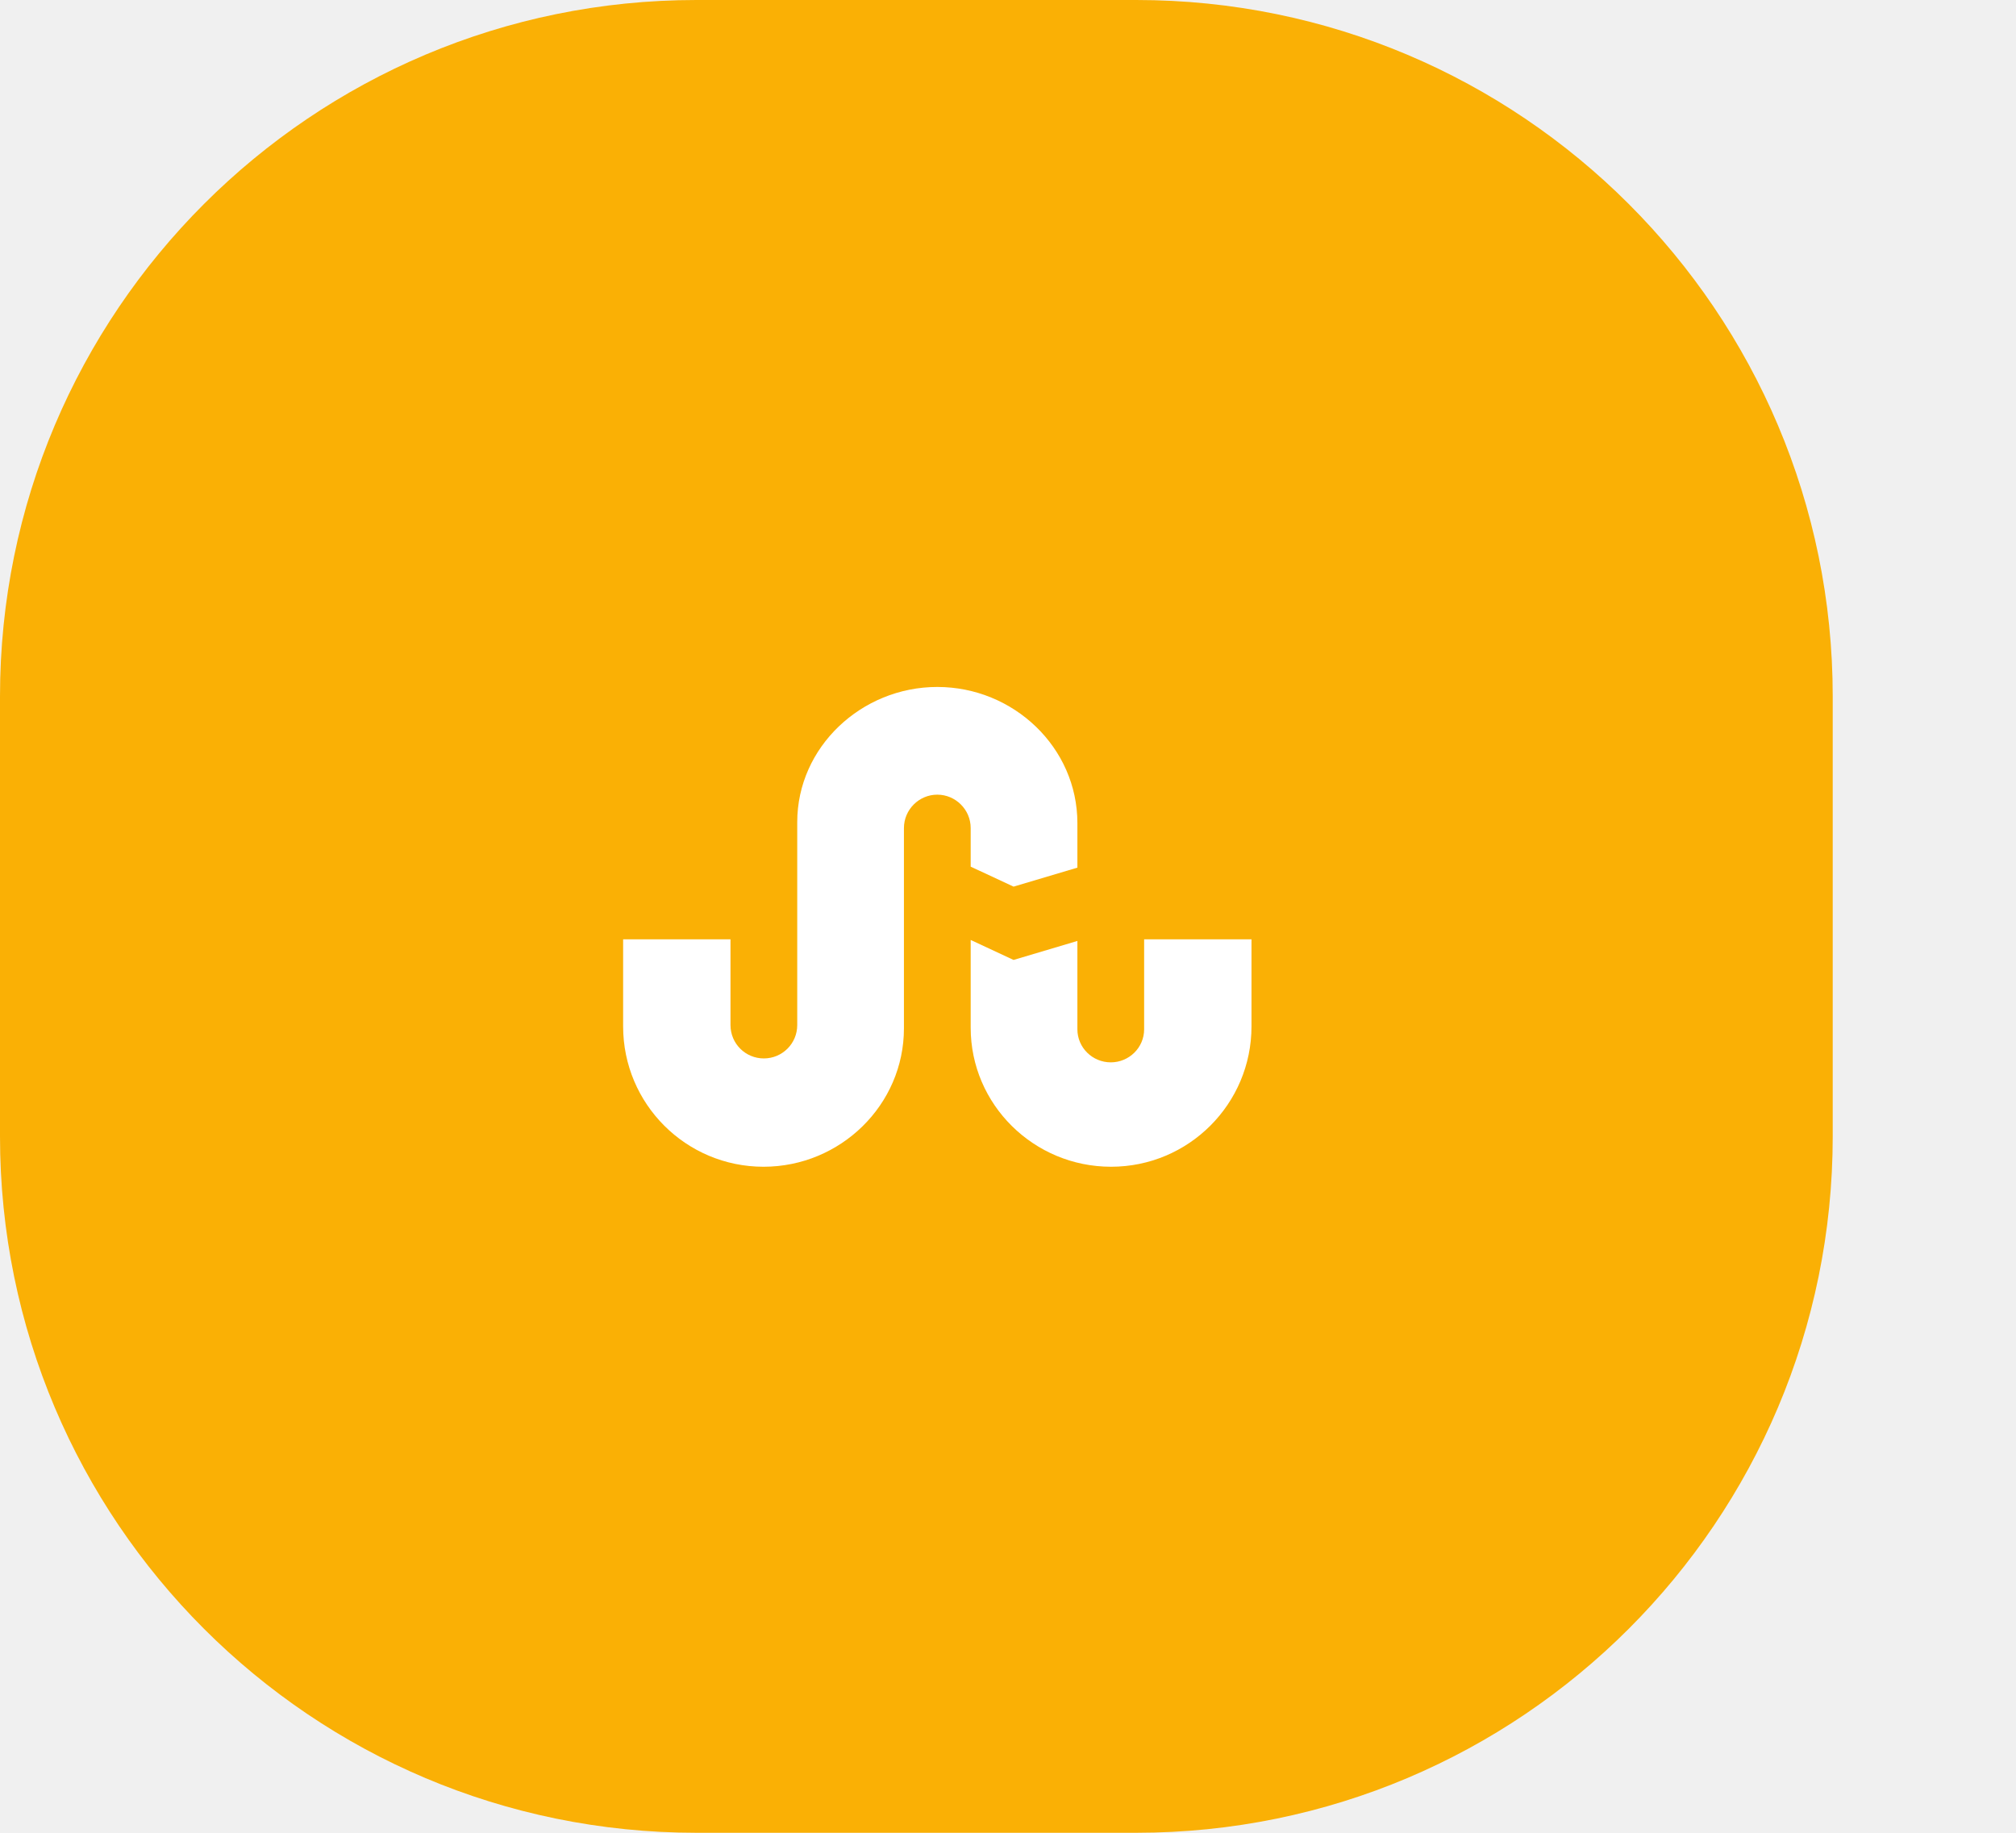
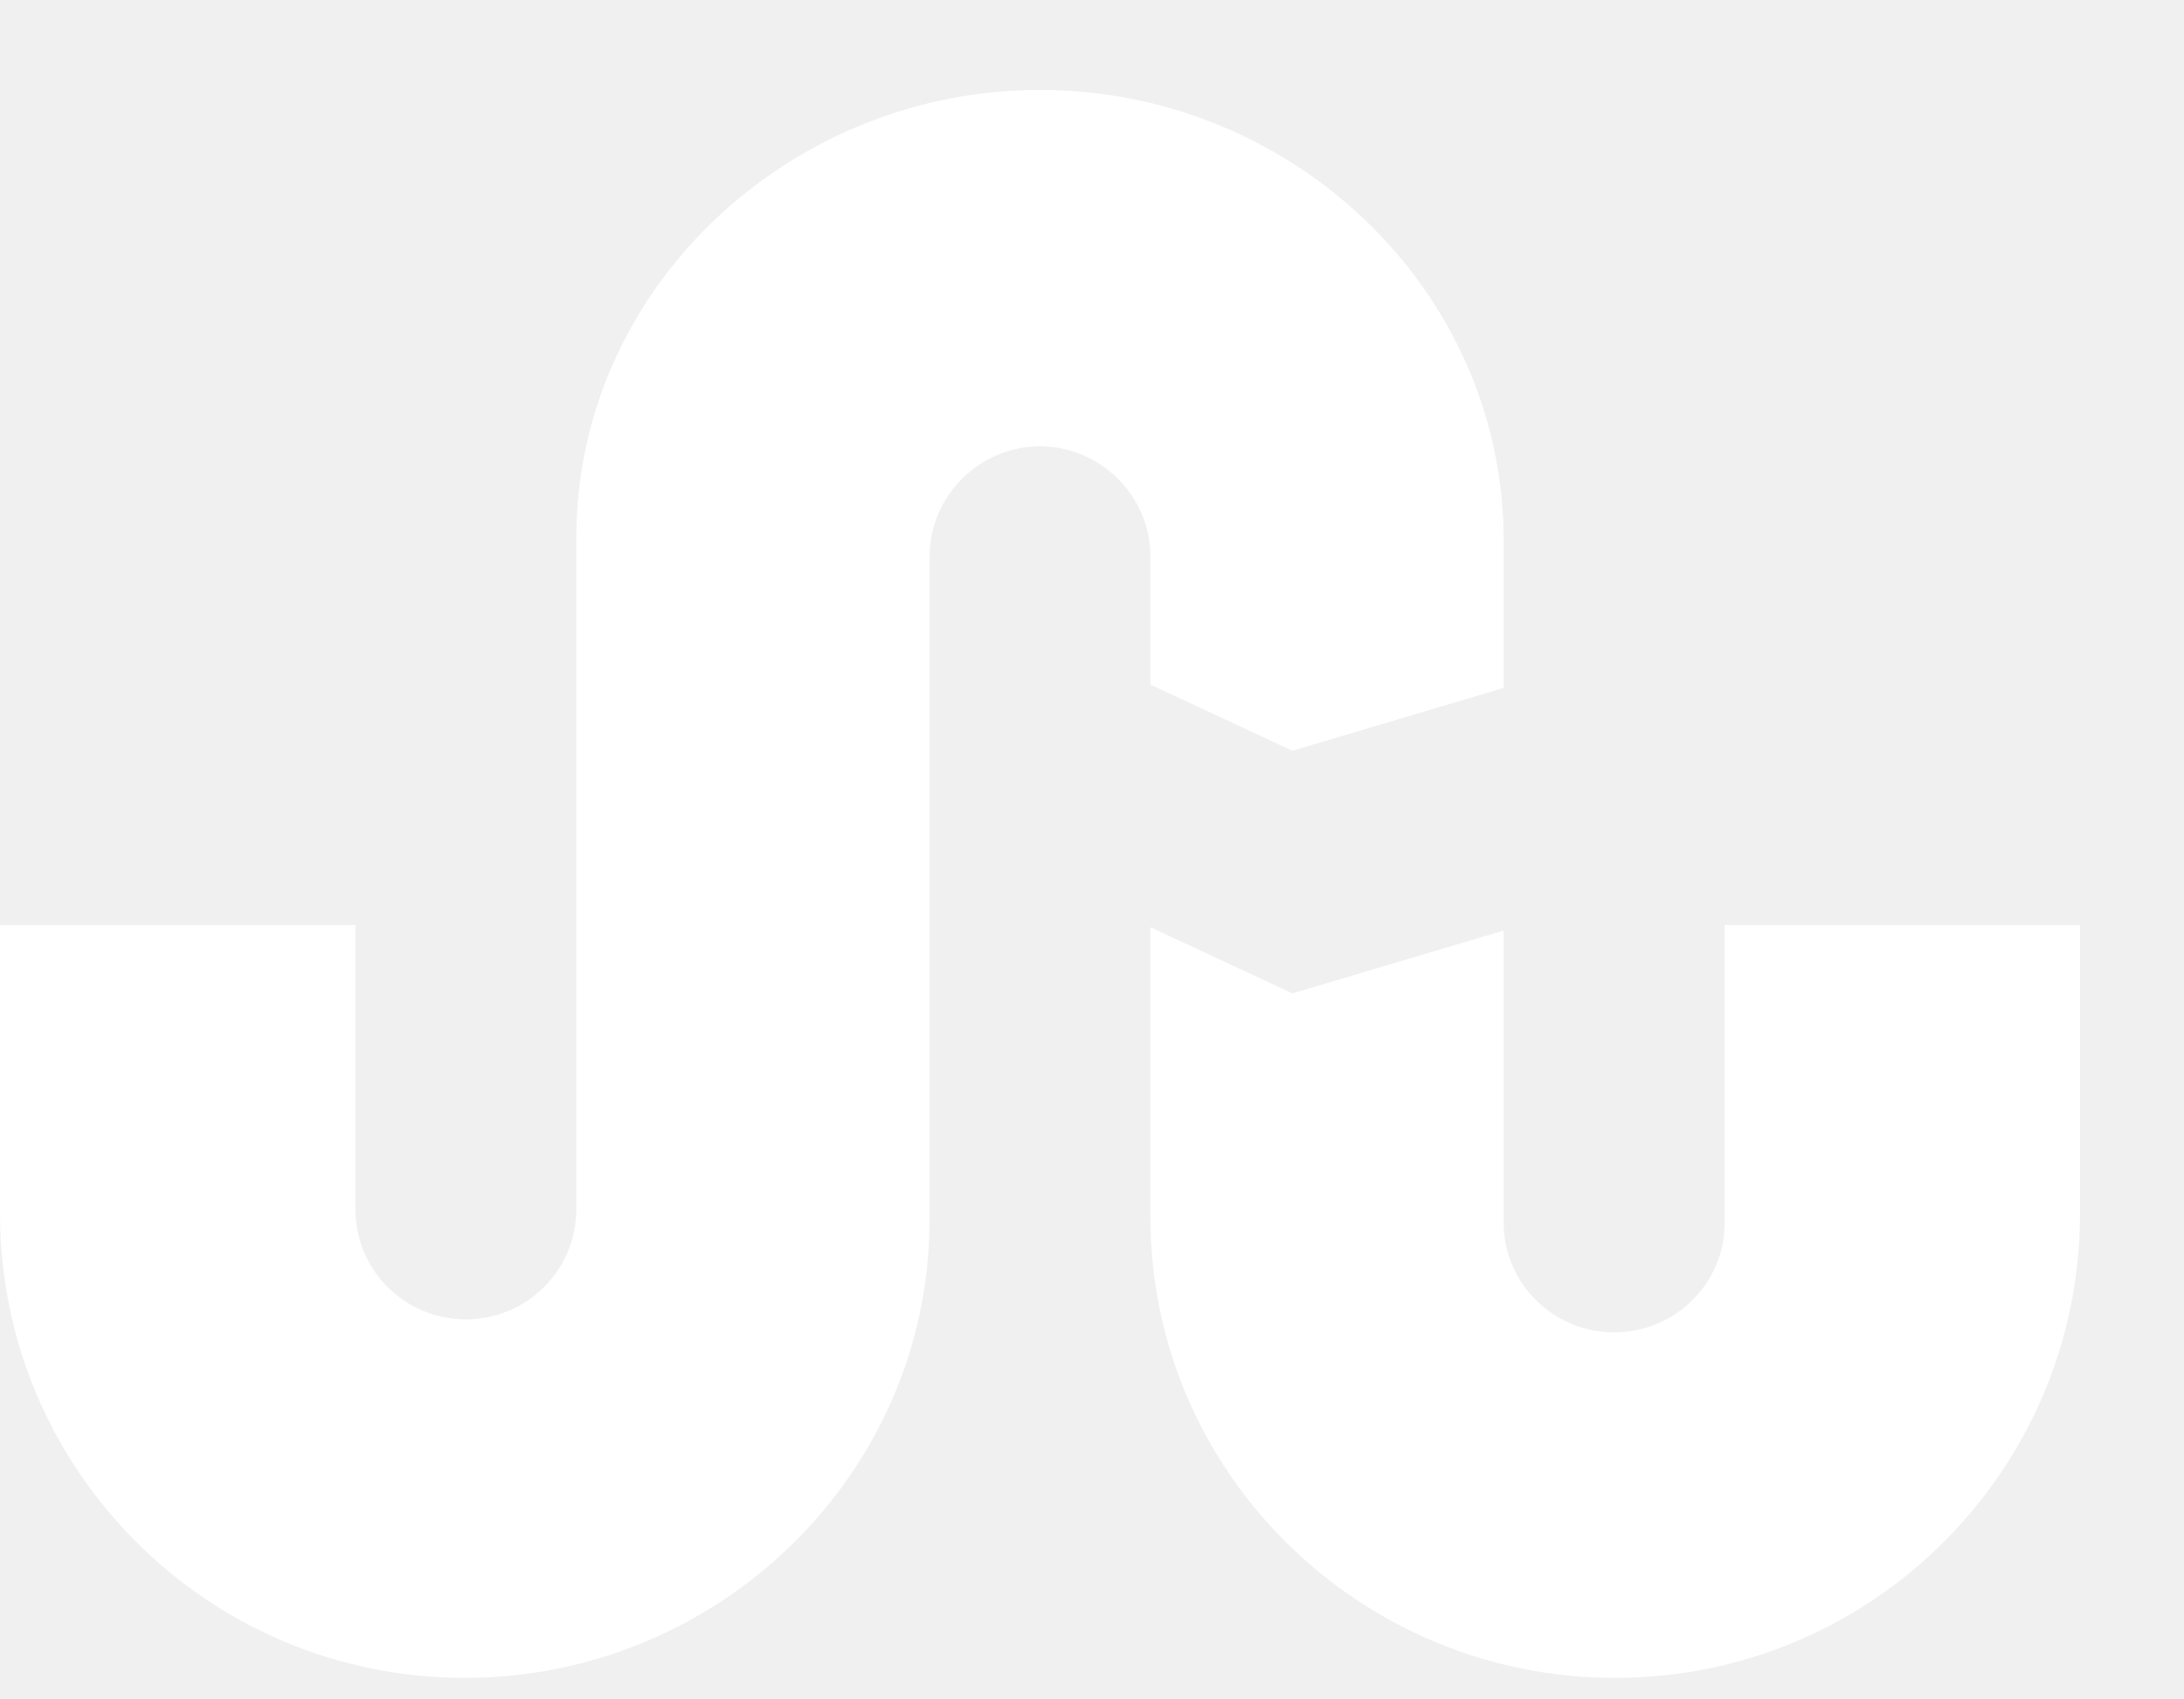
- <svg xmlns="http://www.w3.org/2000/svg" width="55" height="50" viewBox="0 0 55 50" fill="none">
-   <rect width="50" height="50" rx="19" fill="#FAB005" />
-   <path d="M26.482 23.643L27.652 24.188L29.393 23.67V22.455C29.393 20.393 27.652 18.741 25.571 18.741C23.5 18.741 21.75 20.384 21.75 22.429V27.964C21.75 28.473 21.339 28.875 20.839 28.875C20.339 28.875 19.929 28.473 19.929 27.964V25.625H17C17 27.973 17 28 17 28C17 30.116 18.714 31.83 20.83 31.83C22.929 31.83 24.661 30.143 24.661 28.054V22.589C24.661 22.089 25.071 21.679 25.571 21.679C26.071 21.679 26.482 22.089 26.482 22.589V23.643ZM31.214 25.625V28.08C31.214 28.58 30.804 28.982 30.304 28.982C29.804 28.982 29.393 28.58 29.393 28.08V25.67L27.652 26.188L26.482 25.643V28.036C26.482 30.134 28.205 31.83 30.312 31.83C32.429 31.83 34.143 30.116 34.143 28C34.143 28 34.143 27.973 34.143 25.625H31.214Z" fill="white" />
+ <svg xmlns="http://www.w3.org/2000/svg" width="18" height="14" viewBox="0 0 18 14" fill="none">
+   <path d="M9.482 5.643L10.652 6.188L12.393 5.67V4.455C12.393 2.393 10.652 0.741 8.571 0.741C6.5 0.741 4.75 2.384 4.75 4.429V9.964C4.75 10.473 4.339 10.875 3.839 10.875C3.339 10.875 2.929 10.473 2.929 9.964V7.625H0C0 9.973 0 10 0 10C0 12.116 1.714 13.83 3.83 13.83C5.929 13.83 7.661 12.143 7.661 10.054V4.589C7.661 4.089 8.071 3.679 8.571 3.679C9.071 3.679 9.482 4.089 9.482 4.589V5.643ZM14.214 7.625V10.08C14.214 10.58 13.804 10.982 13.304 10.982C12.804 10.982 12.393 10.58 12.393 10.08V7.67L10.652 8.188L9.482 7.643V10.036C9.482 12.134 11.205 13.83 13.312 13.83C15.429 13.83 17.143 12.116 17.143 10C17.143 10 17.143 9.973 17.143 7.625H14.214Z" fill="white" />
</svg>
